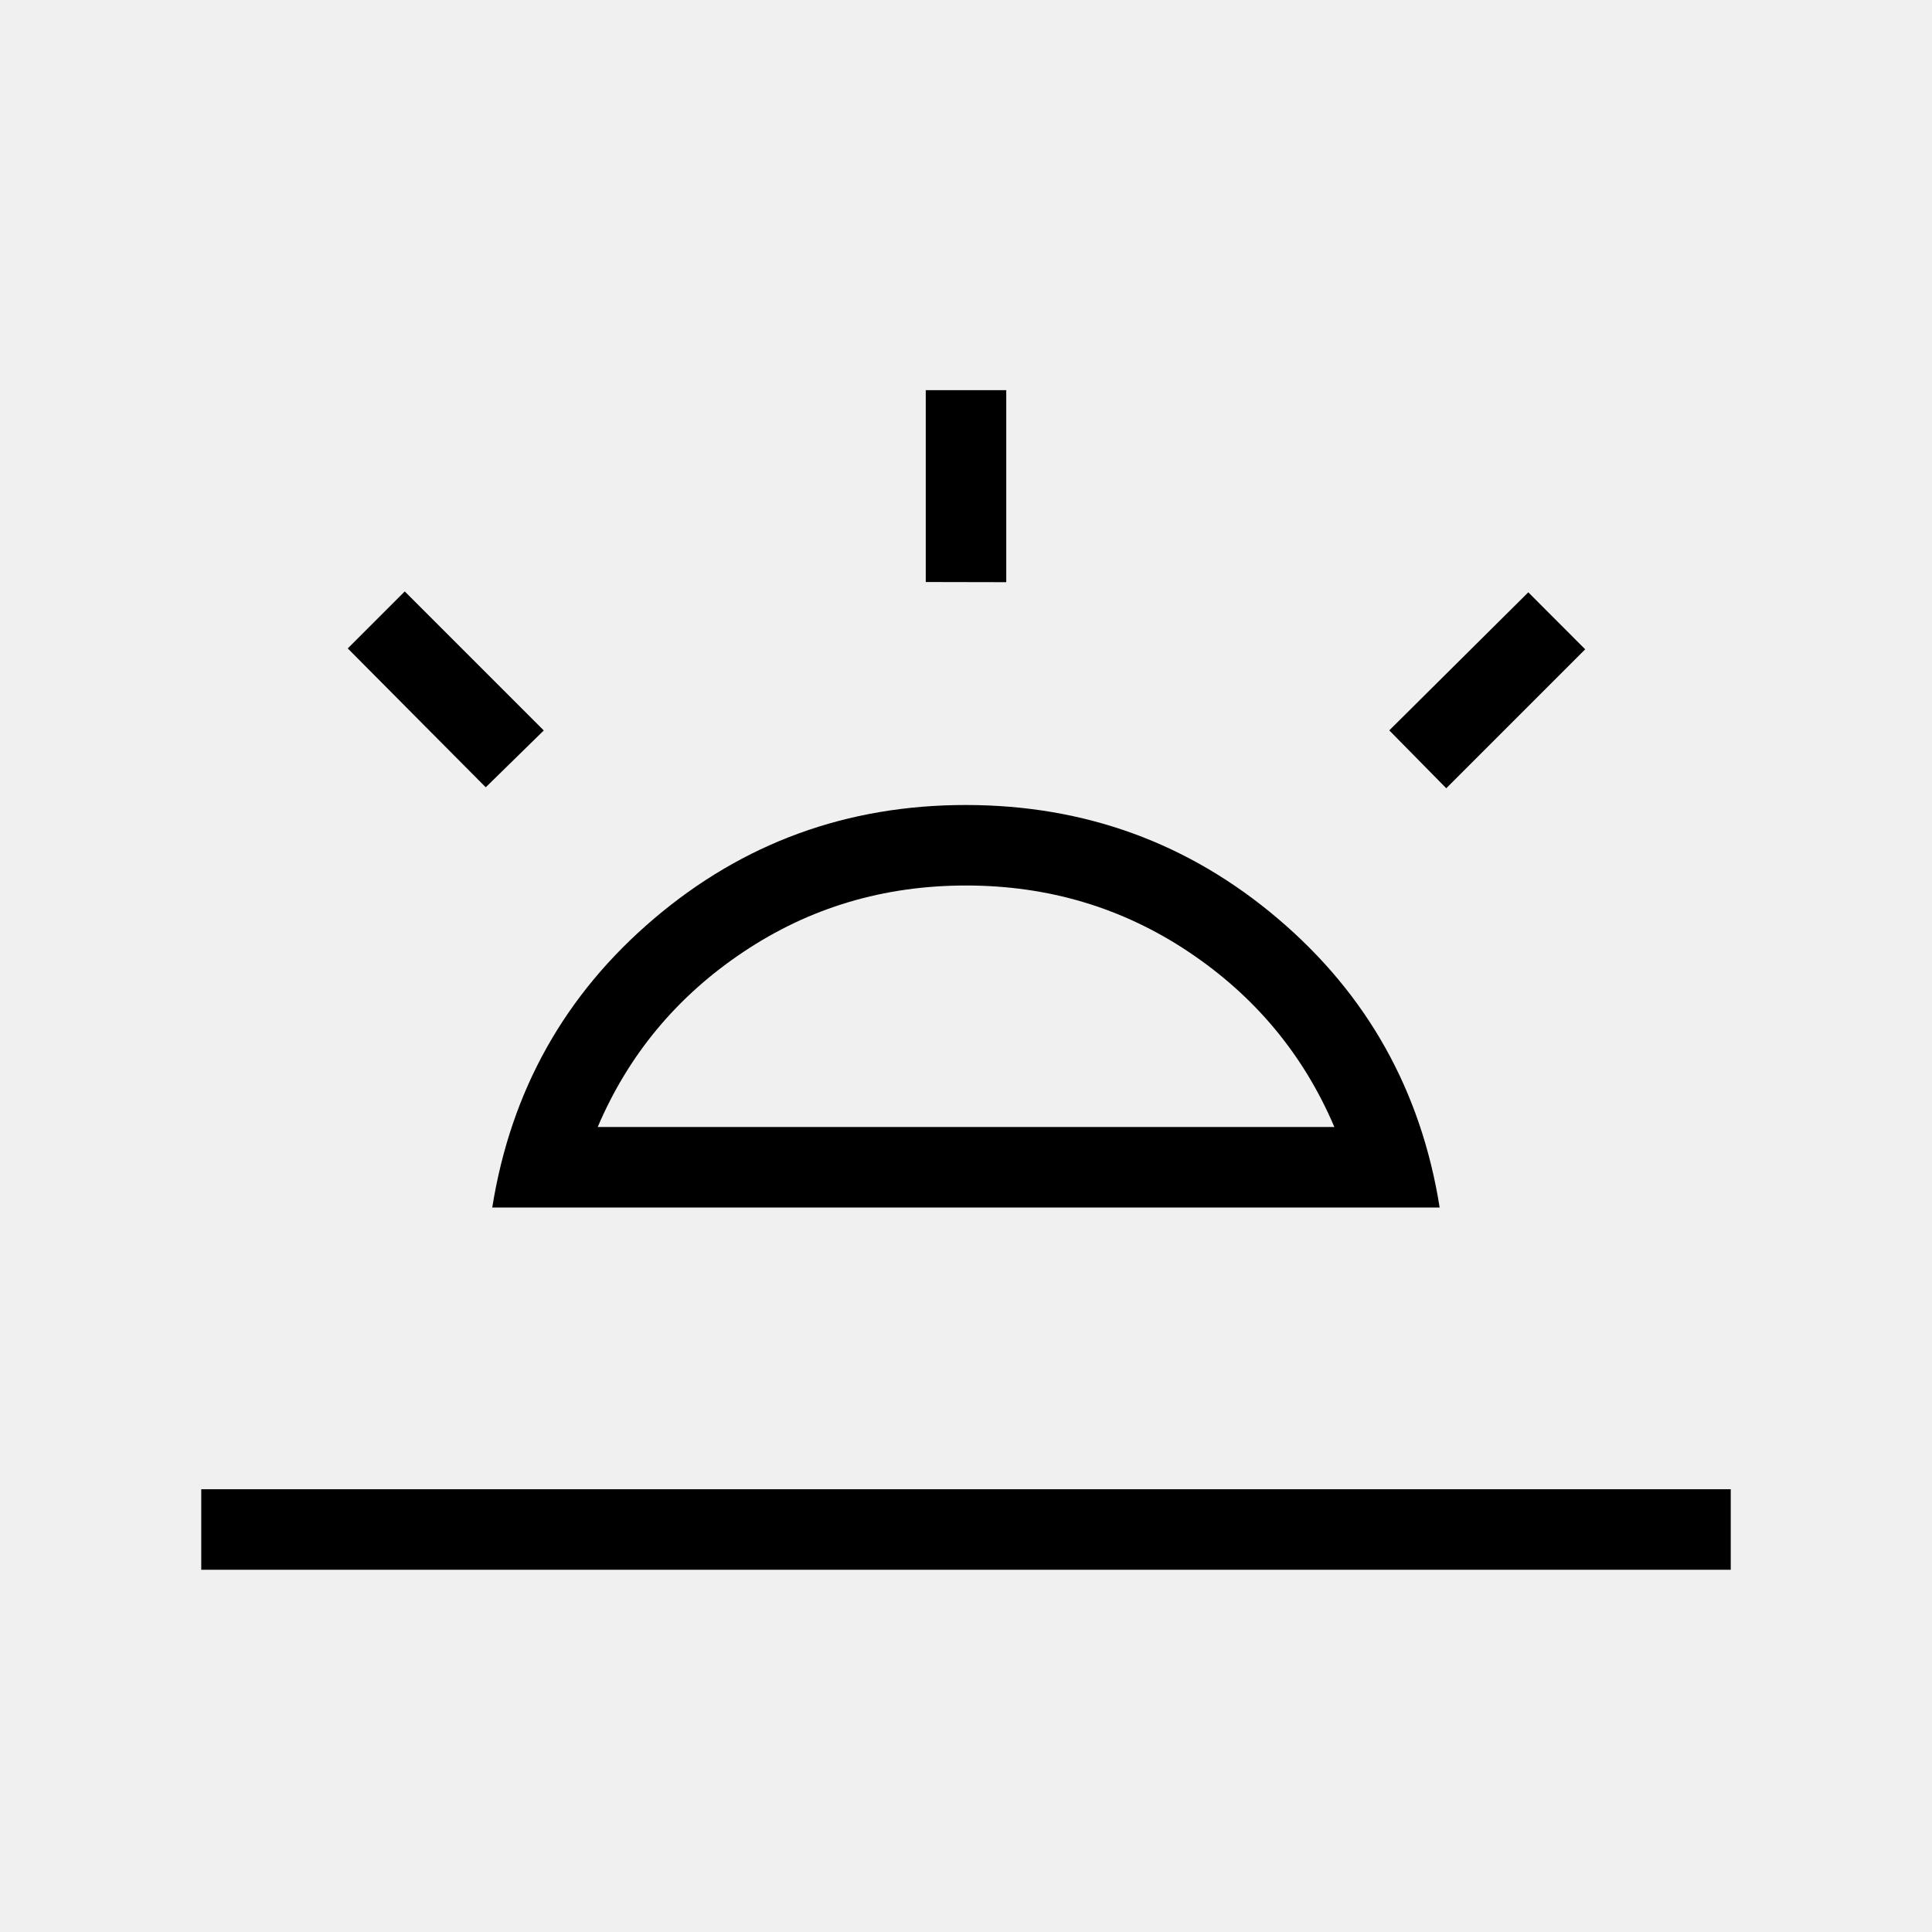
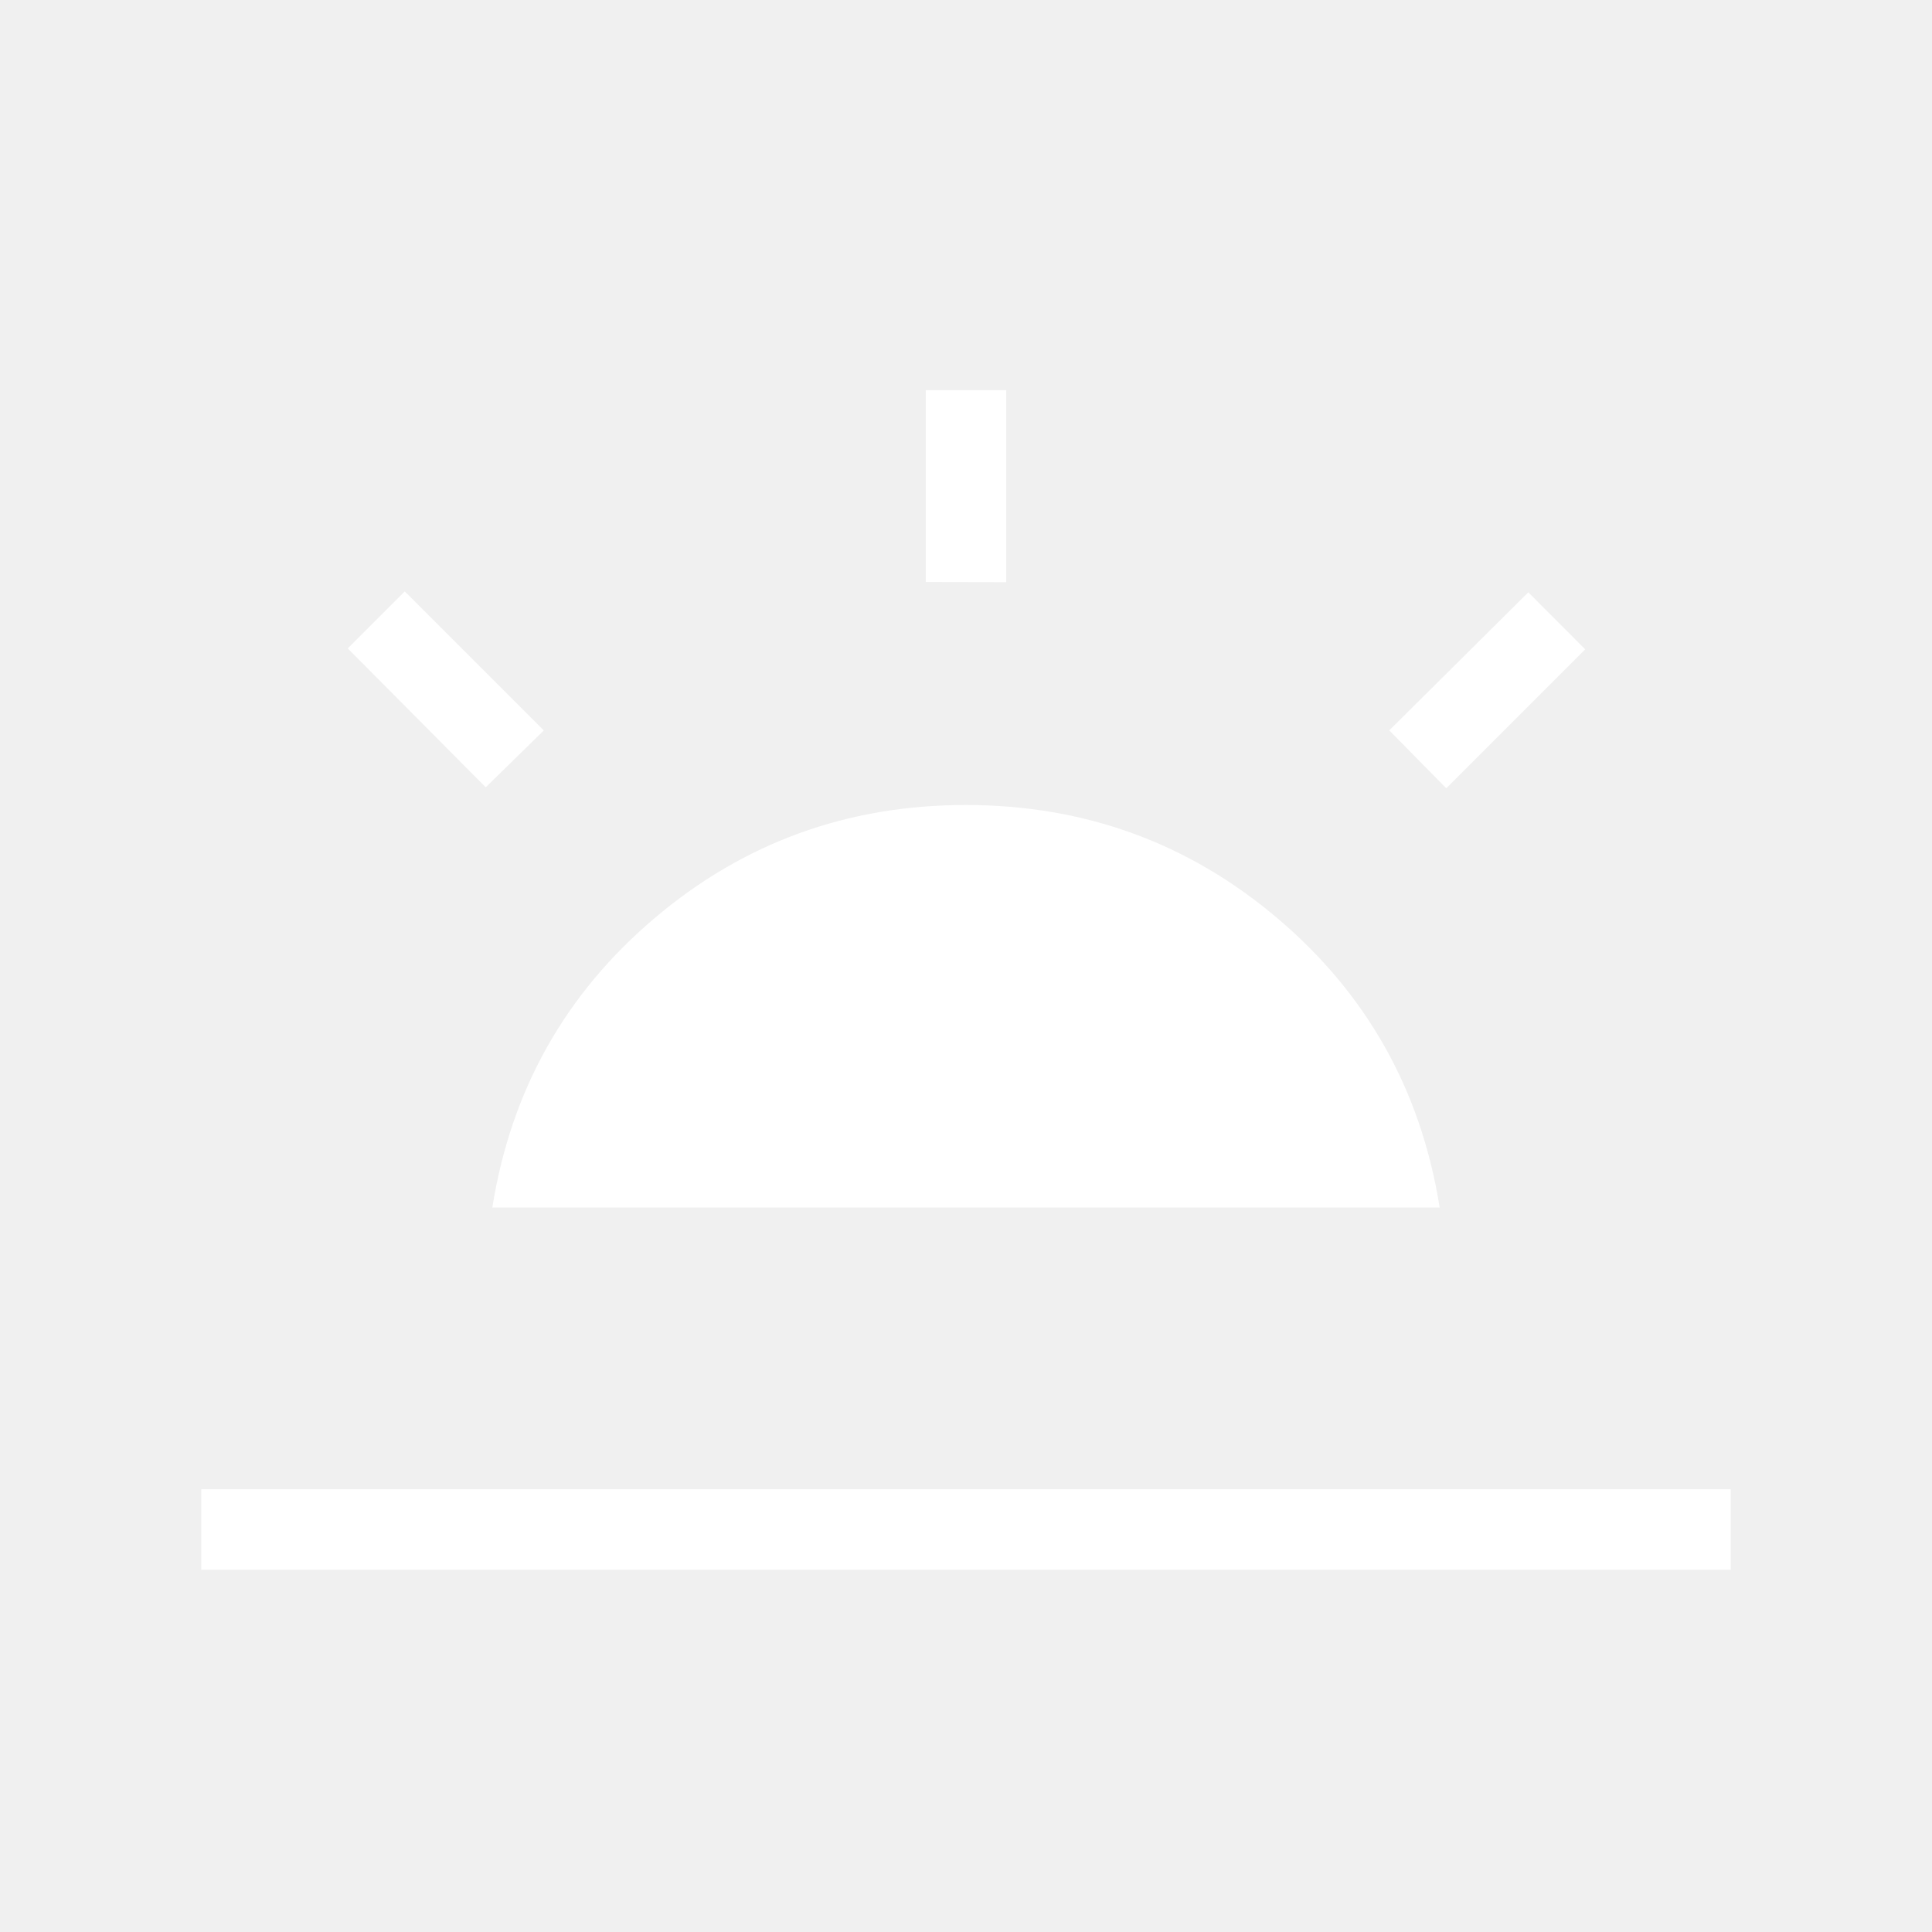
<svg xmlns="http://www.w3.org/2000/svg" width="24" height="24" viewBox="0 0 24 24">
-   <path fill="currentColor" d="m17.966 9.792l-.708-.719l1.727-1.715l.707.708zM2.5 19.5v-1h19v1zm9-12.27V4.847h1v2.385zM6.034 9.78L4.32 8.055l.708-.708l1.727 1.727zM7.426 14h9.15q-.575-1.35-1.81-2.175Q13.532 11 12 11t-2.765.825Q8 12.65 7.425 14m-1.31 1q.347-2.175 2.009-3.588T12 10t3.876 1.413T17.884 15zM12 14" />
+   <path fill="#FFFFFF" d="m17.966 9.792l-.708-.719l1.727-1.715l.707.708zM2.5 19.5v-1h19v1zm9-12.27V4.847h1v2.385zM6.034 9.78L4.32 8.055l.708-.708l1.727 1.727zM6.116 15q.346-2.175 2.008-3.588T12 10t3.876 1.413T17.884 15z" />
</svg>
